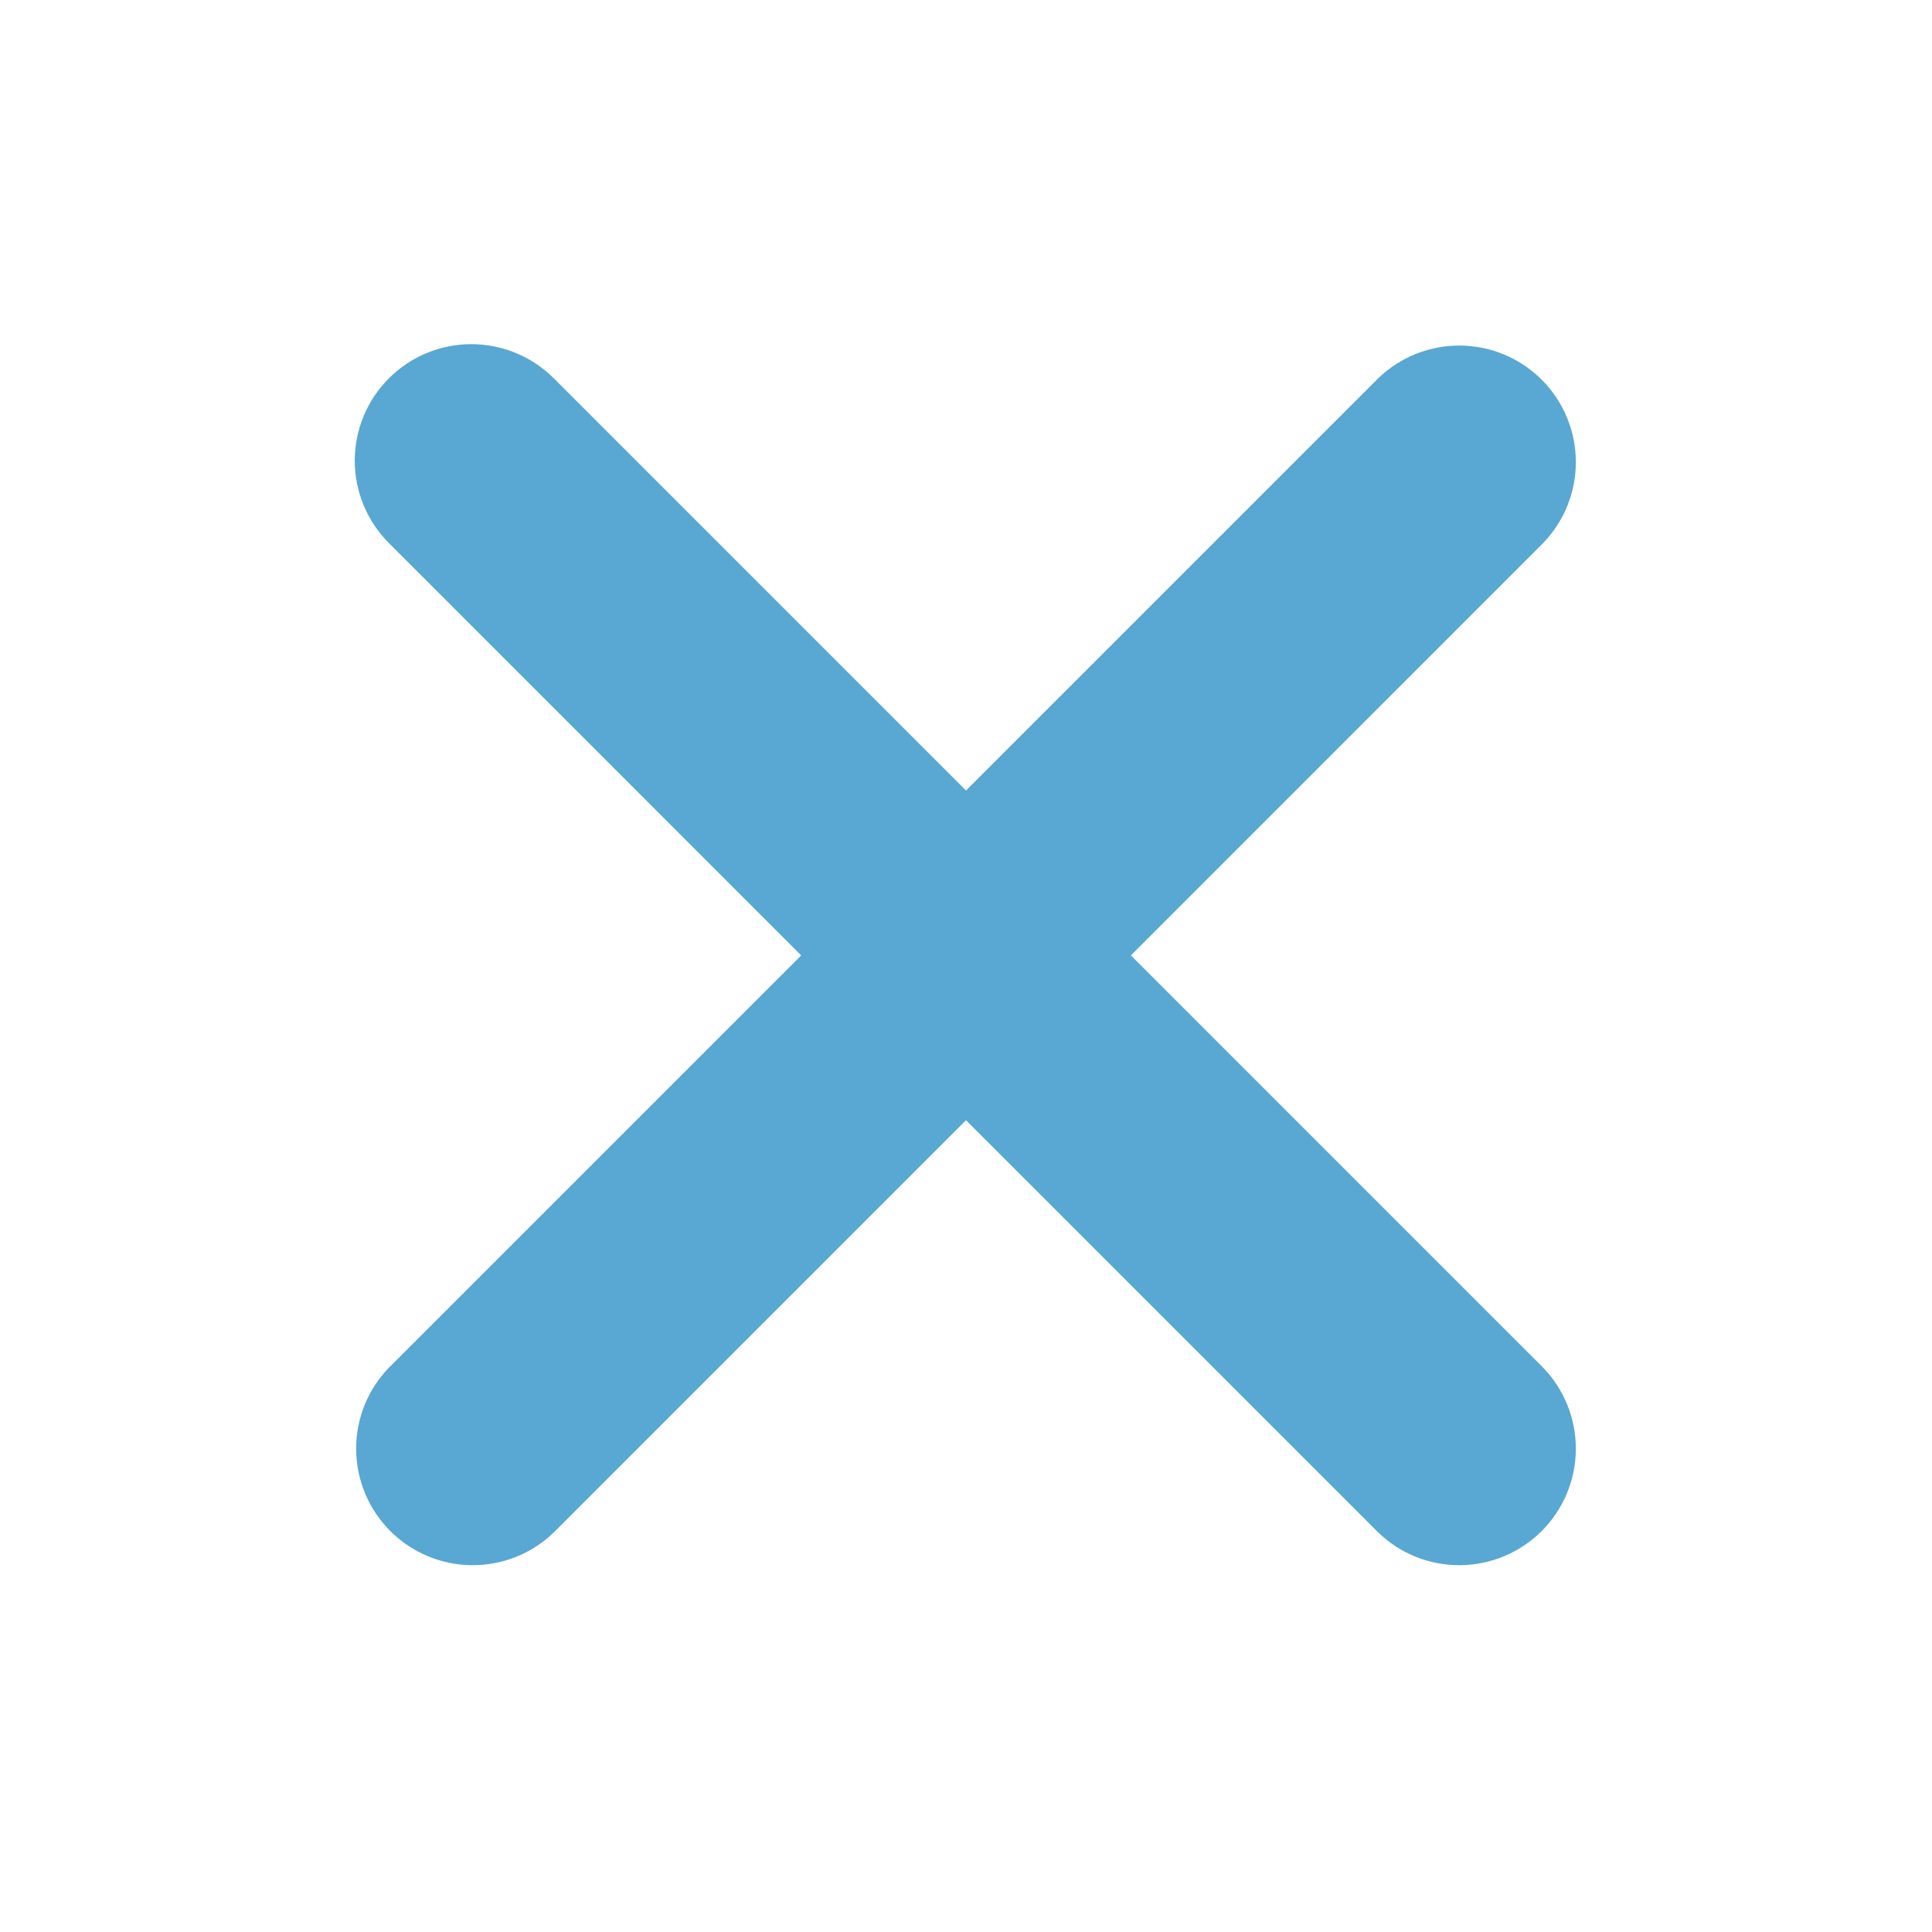
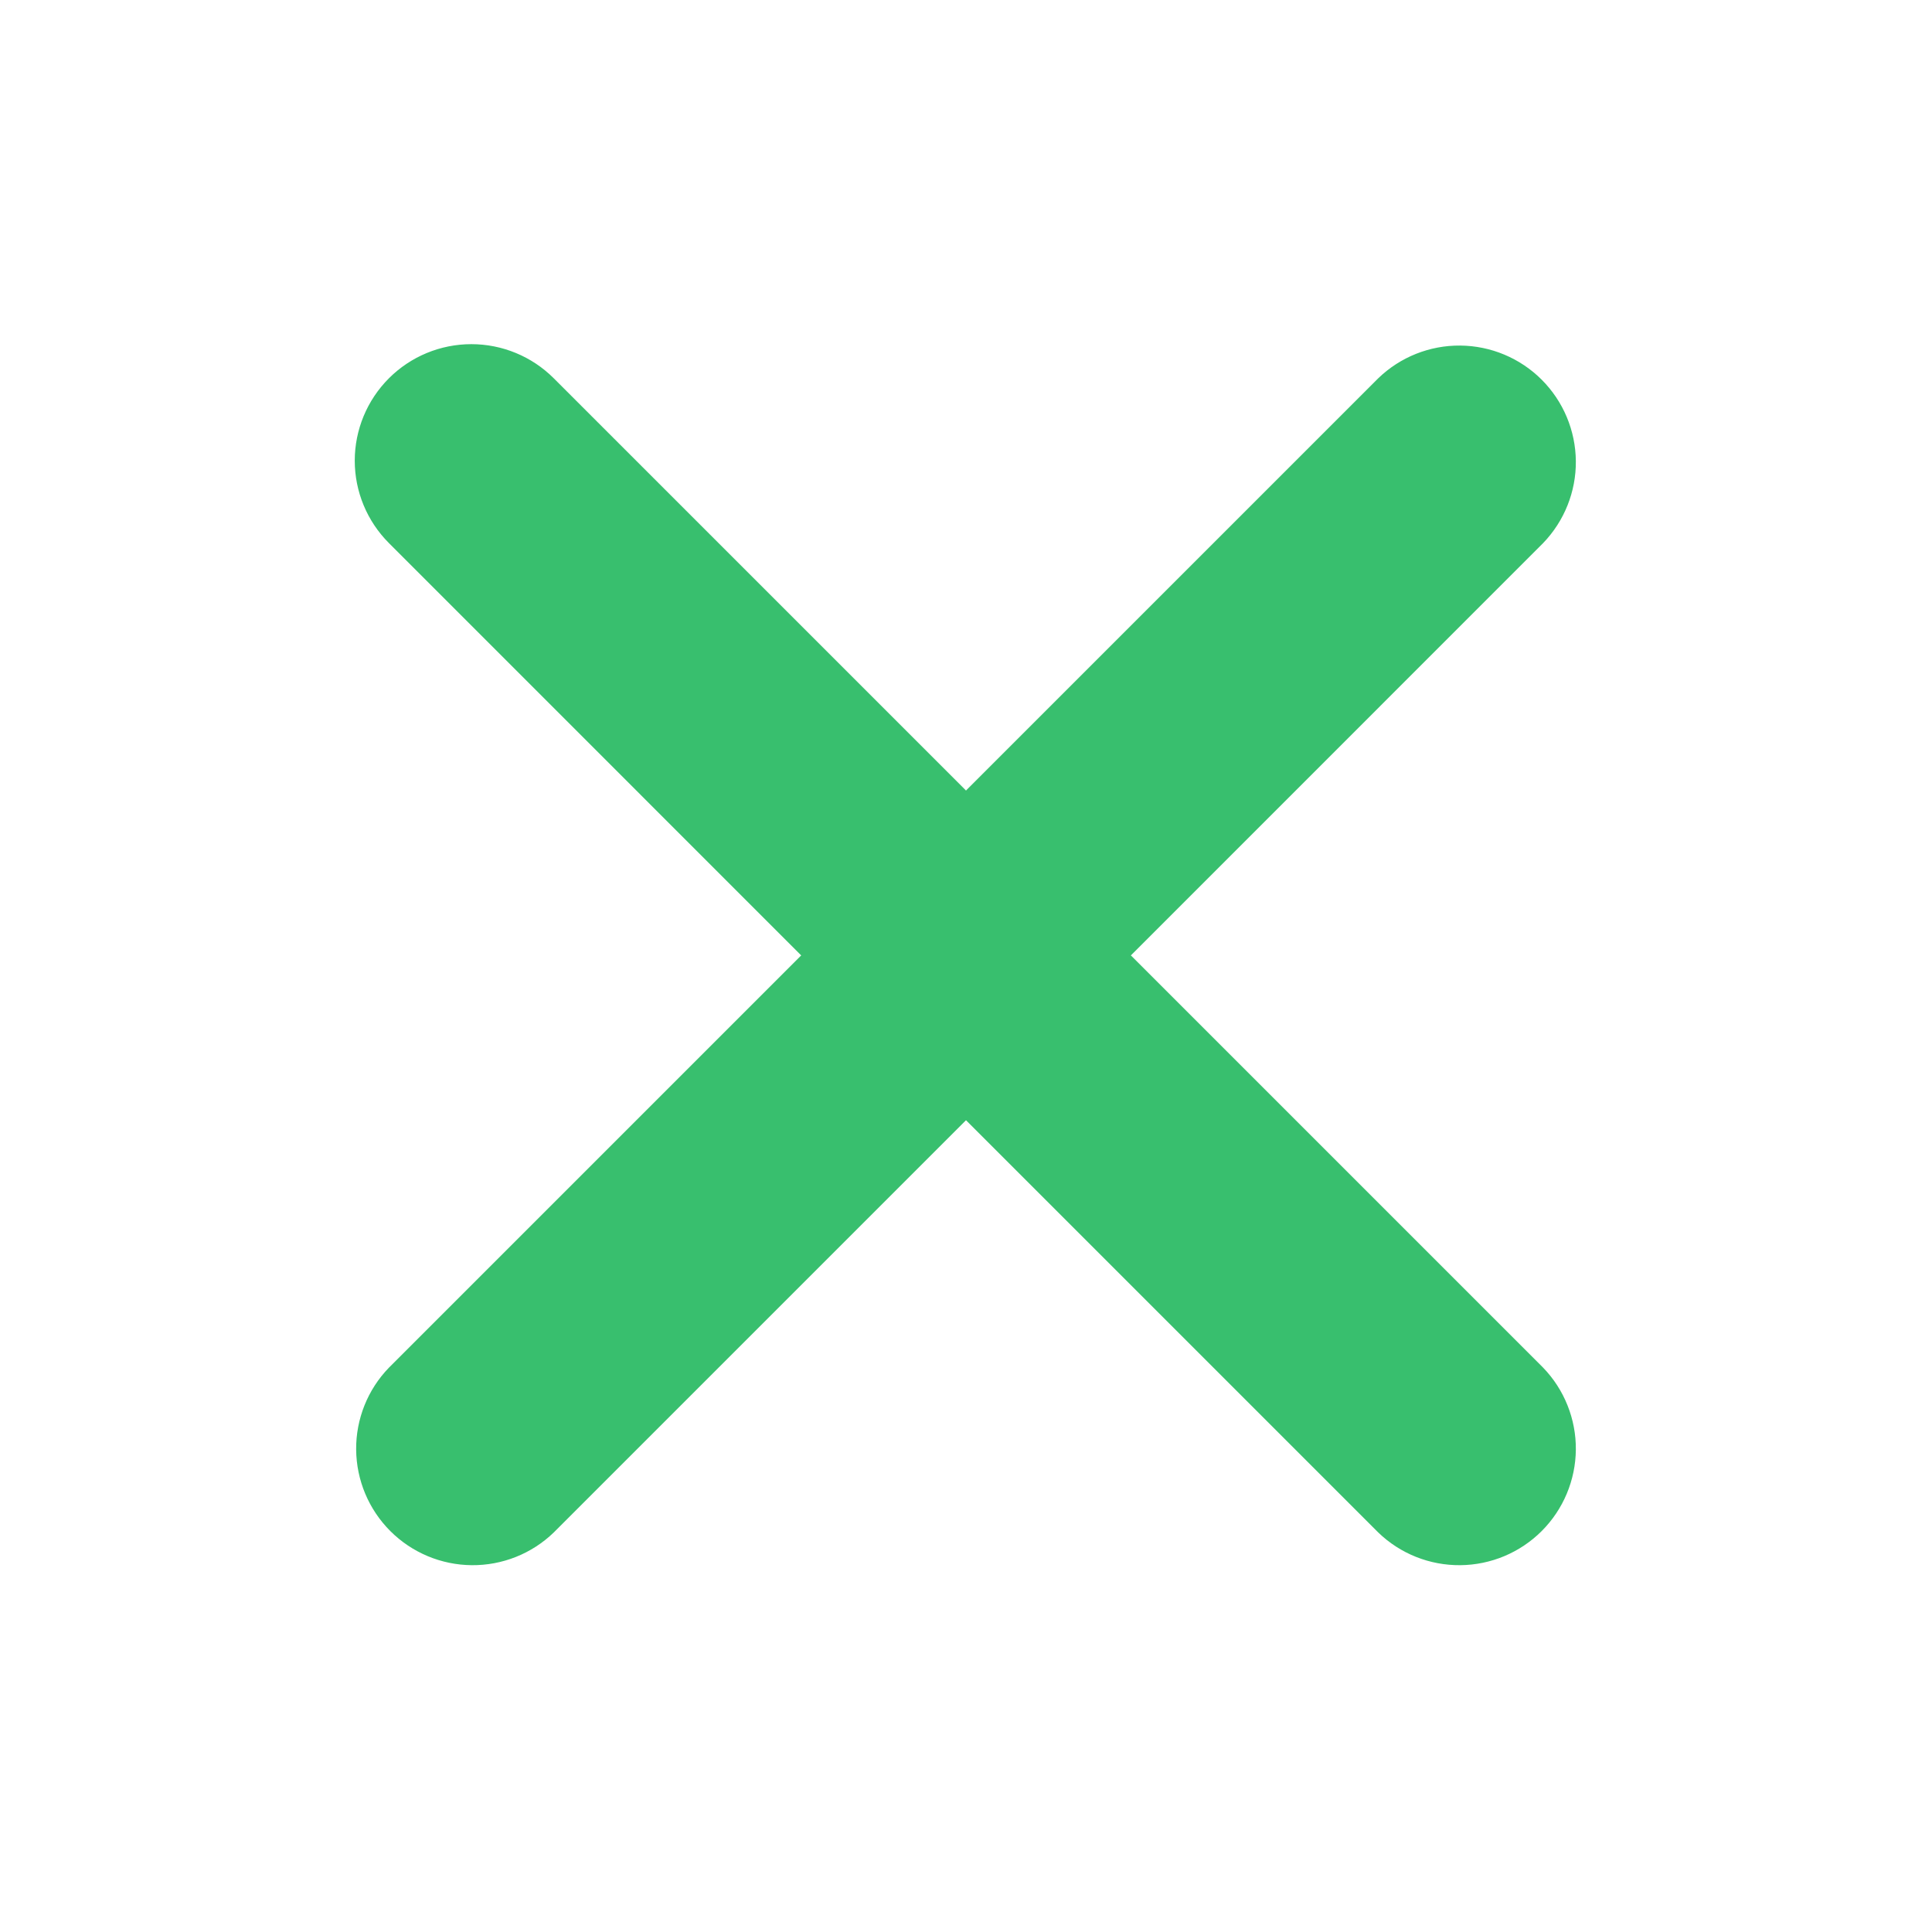
<svg xmlns="http://www.w3.org/2000/svg" width="29" height="29" viewBox="0 0 29 29" fill="none">
-   <path d="M5.838 5.678C6.166 5.35 6.611 5.166 7.075 5.166C7.539 5.166 7.984 5.35 8.312 5.678L14.5 11.866L20.688 5.678C21.018 5.359 21.46 5.183 21.919 5.187C22.378 5.191 22.817 5.375 23.141 5.699C23.466 6.024 23.65 6.463 23.654 6.922C23.658 7.38 23.481 7.822 23.163 8.152L16.975 14.341L23.163 20.529C23.481 20.858 23.658 21.301 23.654 21.759C23.65 22.218 23.466 22.657 23.141 22.982C22.817 23.306 22.378 23.49 21.919 23.494C21.46 23.498 21.018 23.322 20.688 23.003L14.5 16.815L8.312 23.003C7.982 23.322 7.54 23.498 7.081 23.494C6.622 23.49 6.183 23.306 5.859 22.982C5.534 22.657 5.35 22.218 5.346 21.759C5.342 21.301 5.519 20.858 5.838 20.529L12.026 14.341L5.838 8.152C5.51 7.824 5.325 7.379 5.325 6.915C5.325 6.451 5.51 6.006 5.838 5.678Z" fill="#59A7D3" />
+   <path d="M5.838 5.678C6.166 5.35 6.611 5.166 7.075 5.166C7.539 5.166 7.984 5.35 8.312 5.678L14.5 11.866L20.688 5.678C21.018 5.359 21.46 5.183 21.919 5.187C22.378 5.191 22.817 5.375 23.141 5.699C23.466 6.024 23.65 6.463 23.654 6.922C23.658 7.38 23.481 7.822 23.163 8.152L16.975 14.341L23.163 20.529C23.481 20.858 23.658 21.301 23.654 21.759C23.65 22.218 23.466 22.657 23.141 22.982C22.817 23.306 22.378 23.49 21.919 23.494C21.46 23.498 21.018 23.322 20.688 23.003L14.5 16.815L8.312 23.003C7.982 23.322 7.54 23.498 7.081 23.494C6.622 23.49 6.183 23.306 5.859 22.982C5.534 22.657 5.35 22.218 5.346 21.759C5.342 21.301 5.519 20.858 5.838 20.529L12.026 14.341L5.838 8.152C5.51 7.824 5.325 7.379 5.325 6.915C5.325 6.451 5.51 6.006 5.838 5.678Z" fill="#38BF6E" />
</svg>
